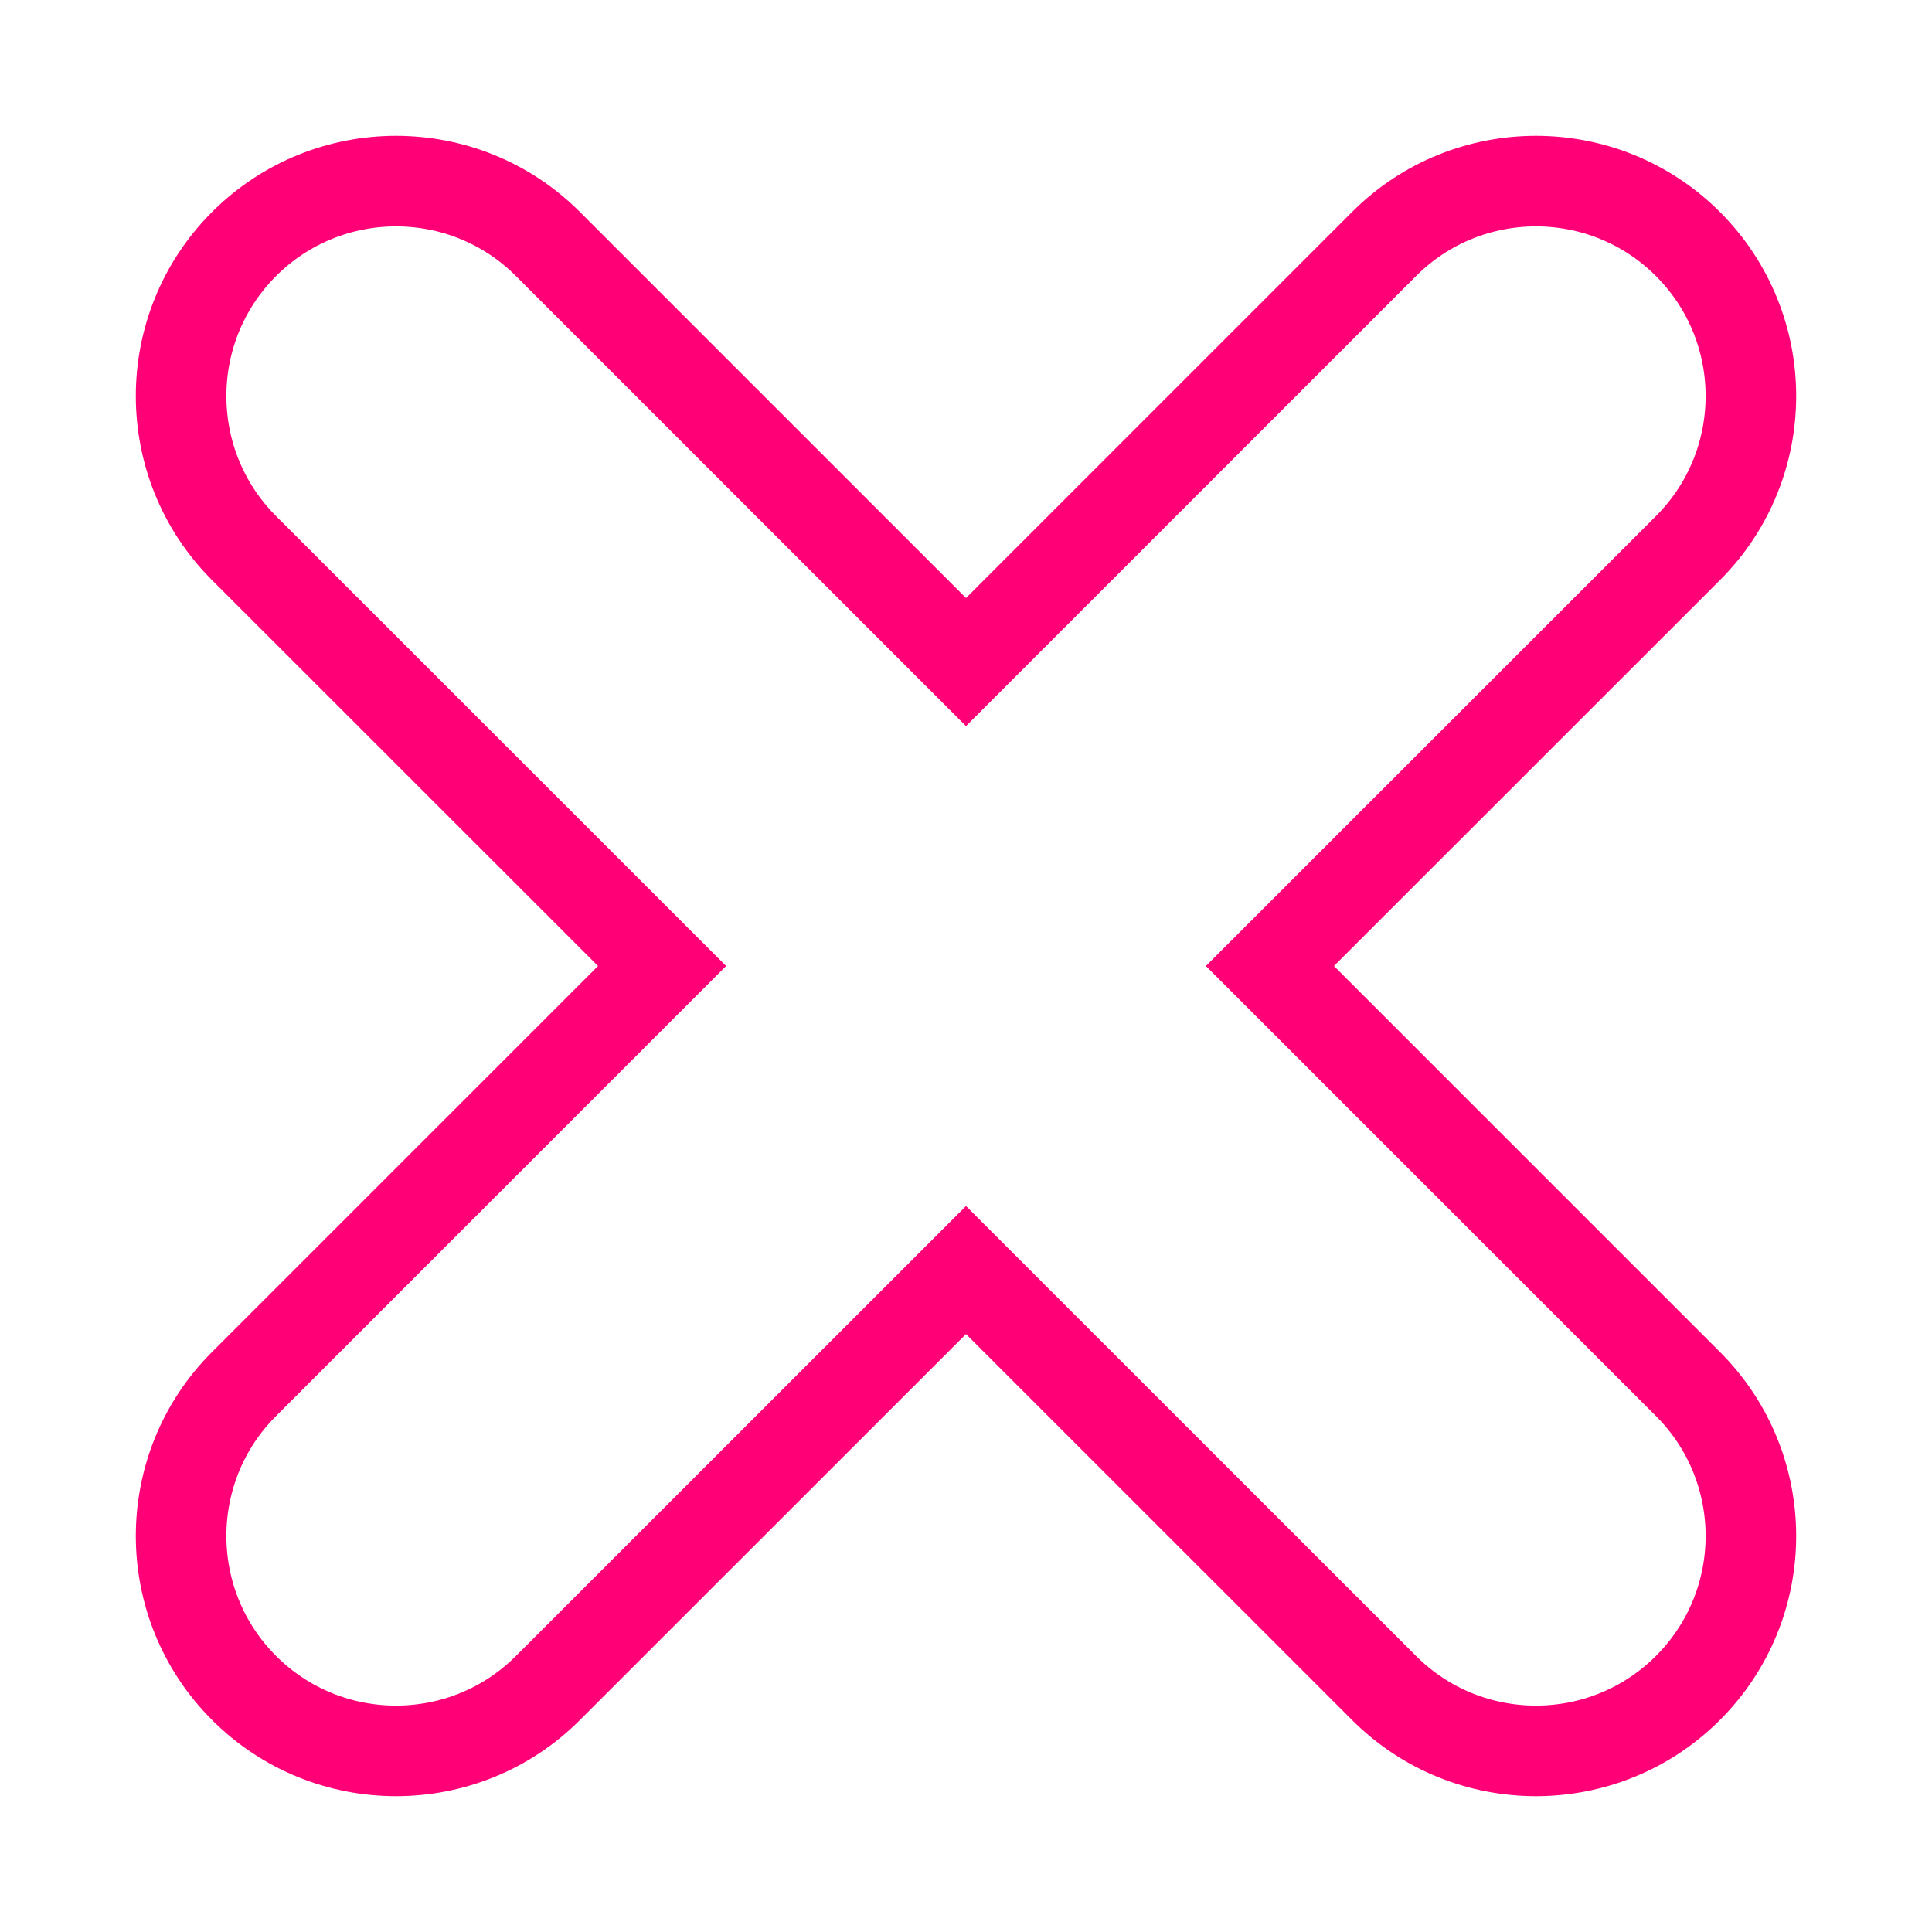
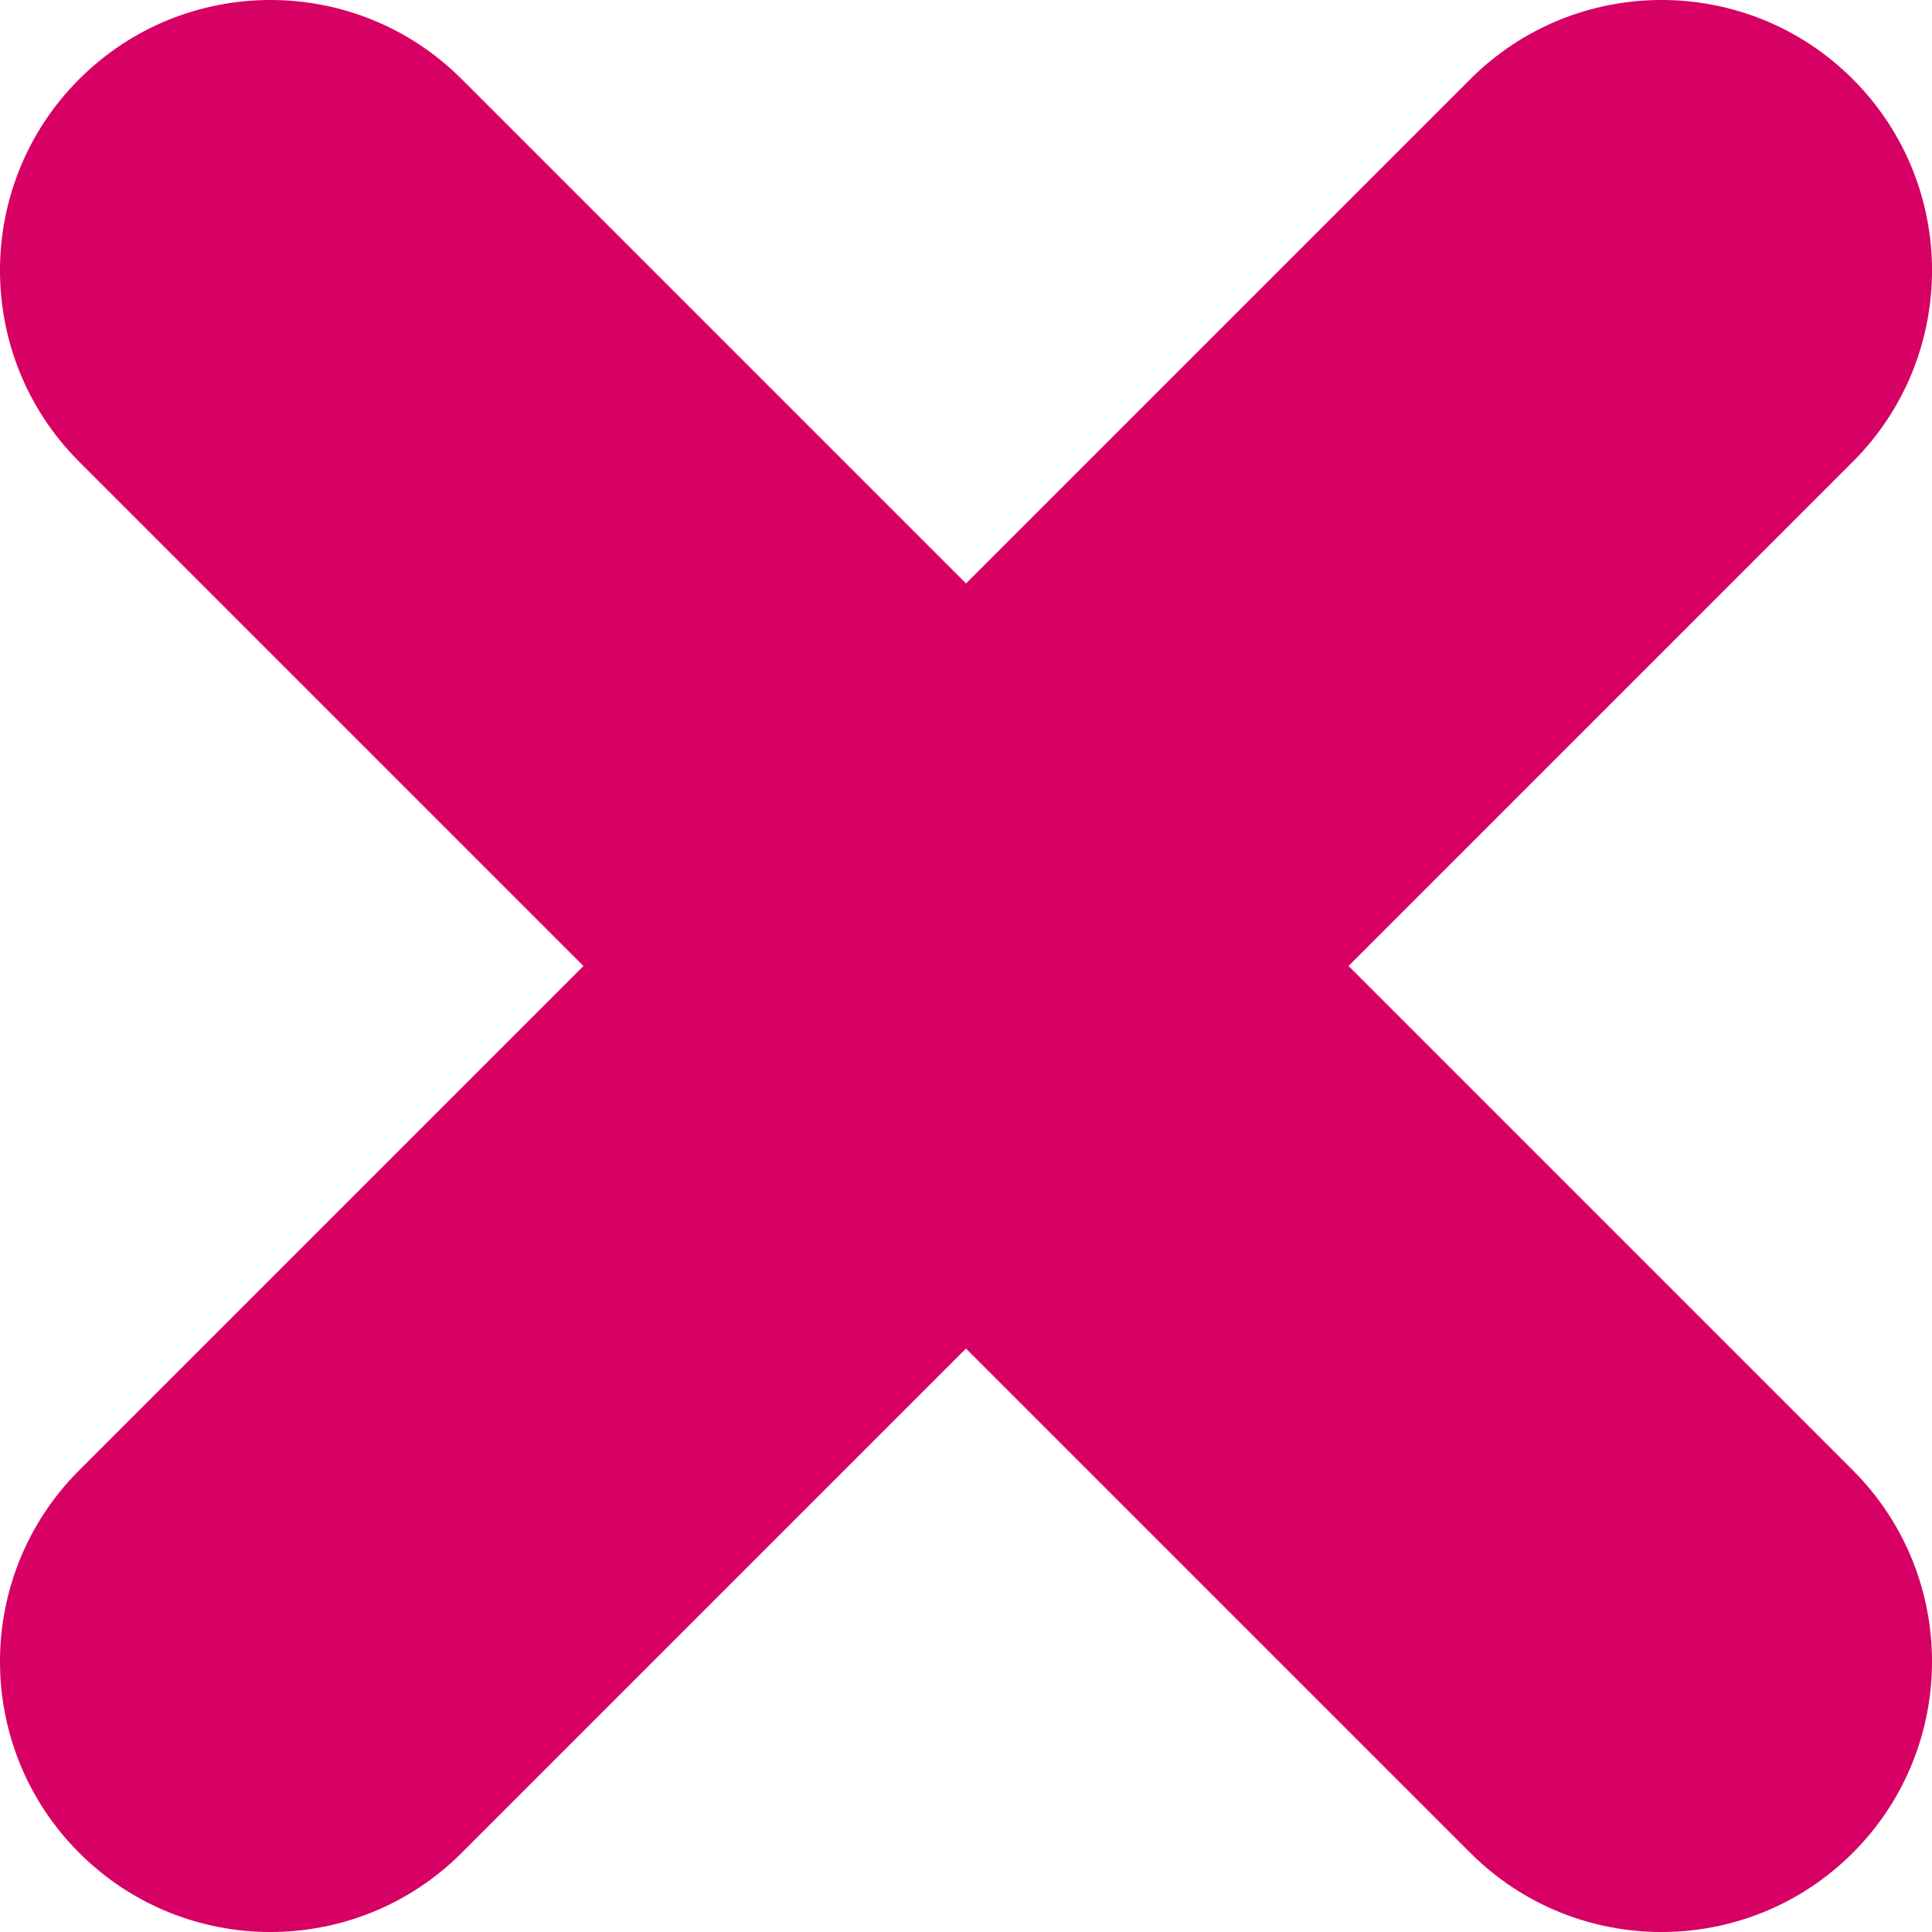
- <svg xmlns="http://www.w3.org/2000/svg" style="isolation:isolate" viewBox="1079.5 146.197 16 16" width="16pt" height="16pt">
-   <path d=" M 1087.5 151.68 L 1084.038 148.218 C 1083.344 147.523 1082.216 147.523 1081.521 148.218 L 1081.521 148.218 C 1080.826 148.913 1080.826 150.041 1081.521 150.736 L 1084.983 154.197 L 1081.521 157.659 C 1080.826 158.353 1080.826 159.481 1081.521 160.176 L 1081.521 160.176 C 1082.216 160.871 1083.344 160.871 1084.038 160.176 L 1087.5 156.715 L 1090.962 160.176 C 1091.656 160.871 1092.784 160.871 1093.479 160.176 L 1093.479 160.176 C 1094.174 159.481 1094.174 158.353 1093.479 157.659 L 1090.017 154.197 L 1093.479 150.736 C 1094.174 150.041 1094.174 148.913 1093.479 148.218 L 1093.479 148.218 C 1092.784 147.523 1091.656 147.523 1090.962 148.218 L 1087.5 151.68 Z " fill-rule="evenodd" fill="none" vector-effect="non-scaling-stroke" stroke-width="1" stroke="rgb(255,0,119)" stroke-linejoin="miter" stroke-linecap="square" stroke-miterlimit="3" />
+ <svg xmlns="http://www.w3.org/2000/svg" style="isolation:isolate" viewBox="1405.859 350.959 39.282 39.282" width="39.282pt" height="39.282pt">
+   <g>
+     <path d="M 1407.469 352.569 L 1407.469 352.569 C 1409.615 350.422 1413.101 350.422 1415.247 352.569 L 1443.531 380.853 C 1445.678 382.999 1445.678 386.485 1443.531 388.631 L 1443.531 388.631 C 1441.385 390.778 1437.899 390.778 1435.753 388.631 L 1407.469 360.347 C 1405.322 358.201 1405.322 354.715 1407.469 352.569 Z" style="stroke:none;fill:#D70064;stroke-miterlimit:10;" />
+     <path d="M 1443.531 352.569 L 1443.531 352.569 C 1441.385 350.422 1437.899 350.422 1435.753 352.569 L 1407.469 380.853 C 1405.322 382.999 1405.322 386.485 1407.469 388.631 L 1407.469 388.631 C 1409.615 390.778 1413.101 390.778 1415.247 388.631 L 1443.531 360.347 C 1445.678 358.201 1445.678 354.715 1443.531 352.569 Z" style="stroke:none;fill:#D70064;stroke-miterlimit:10;" />
+   </g>
</svg>
